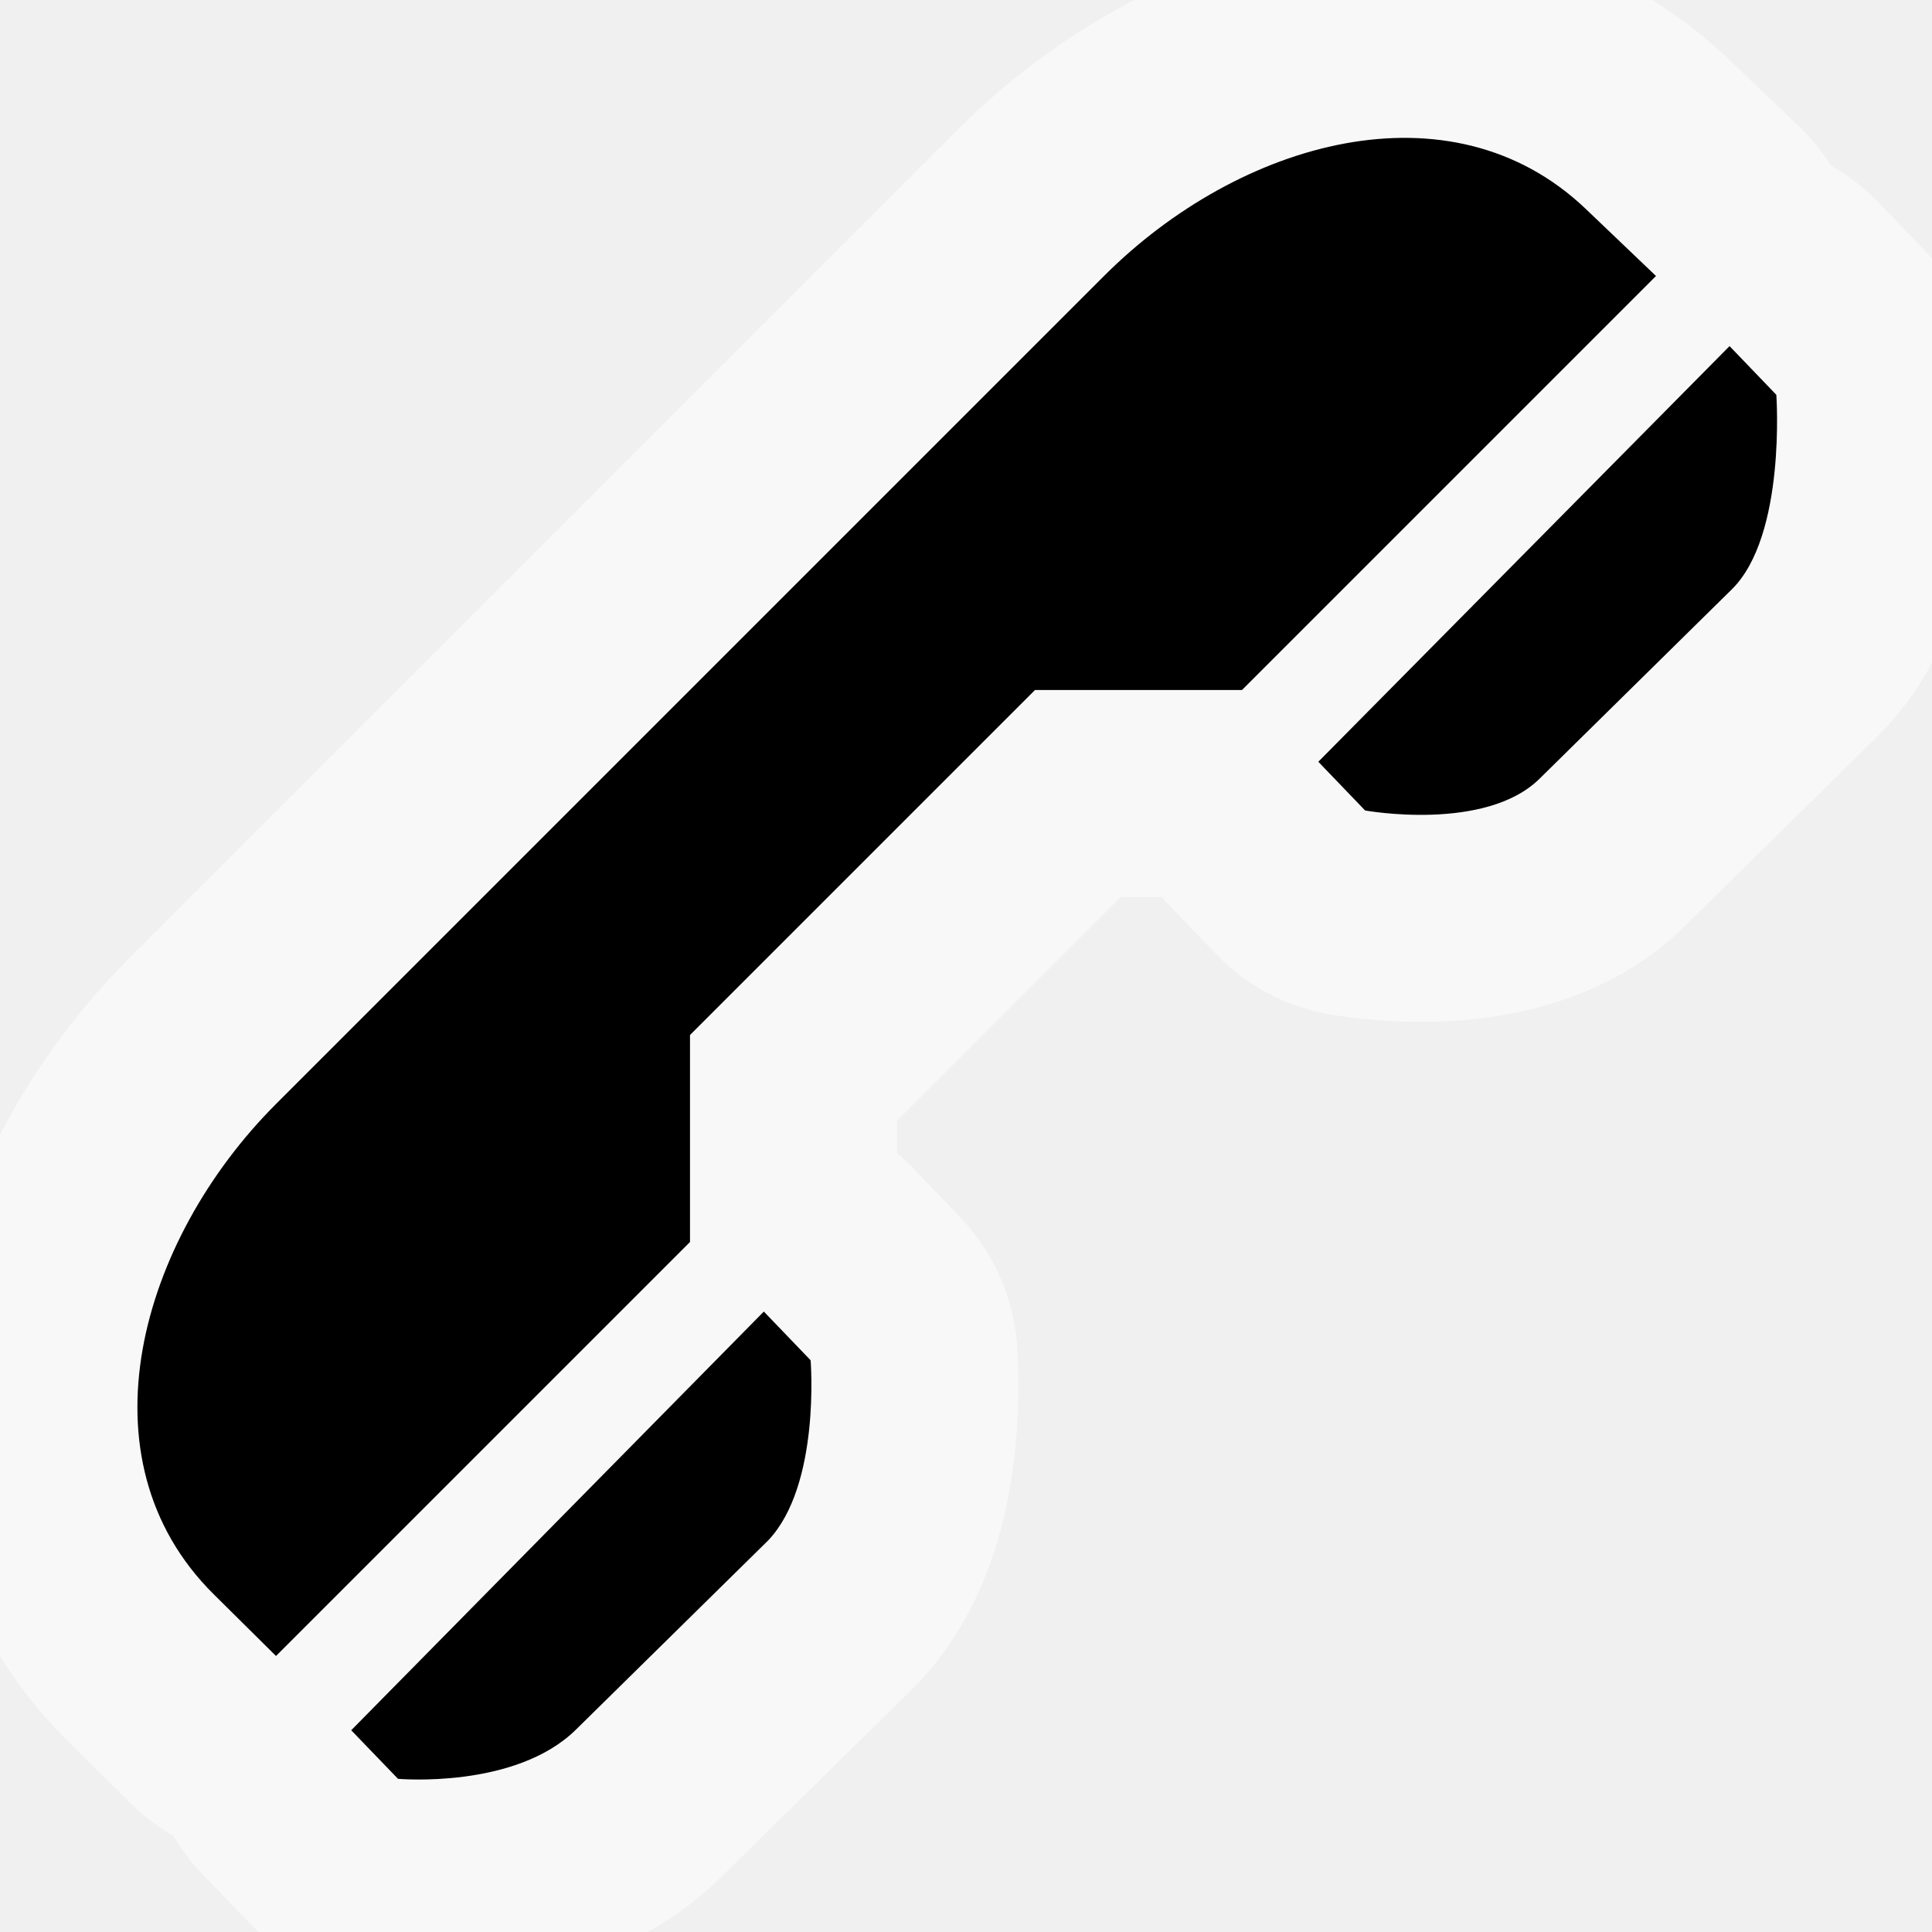
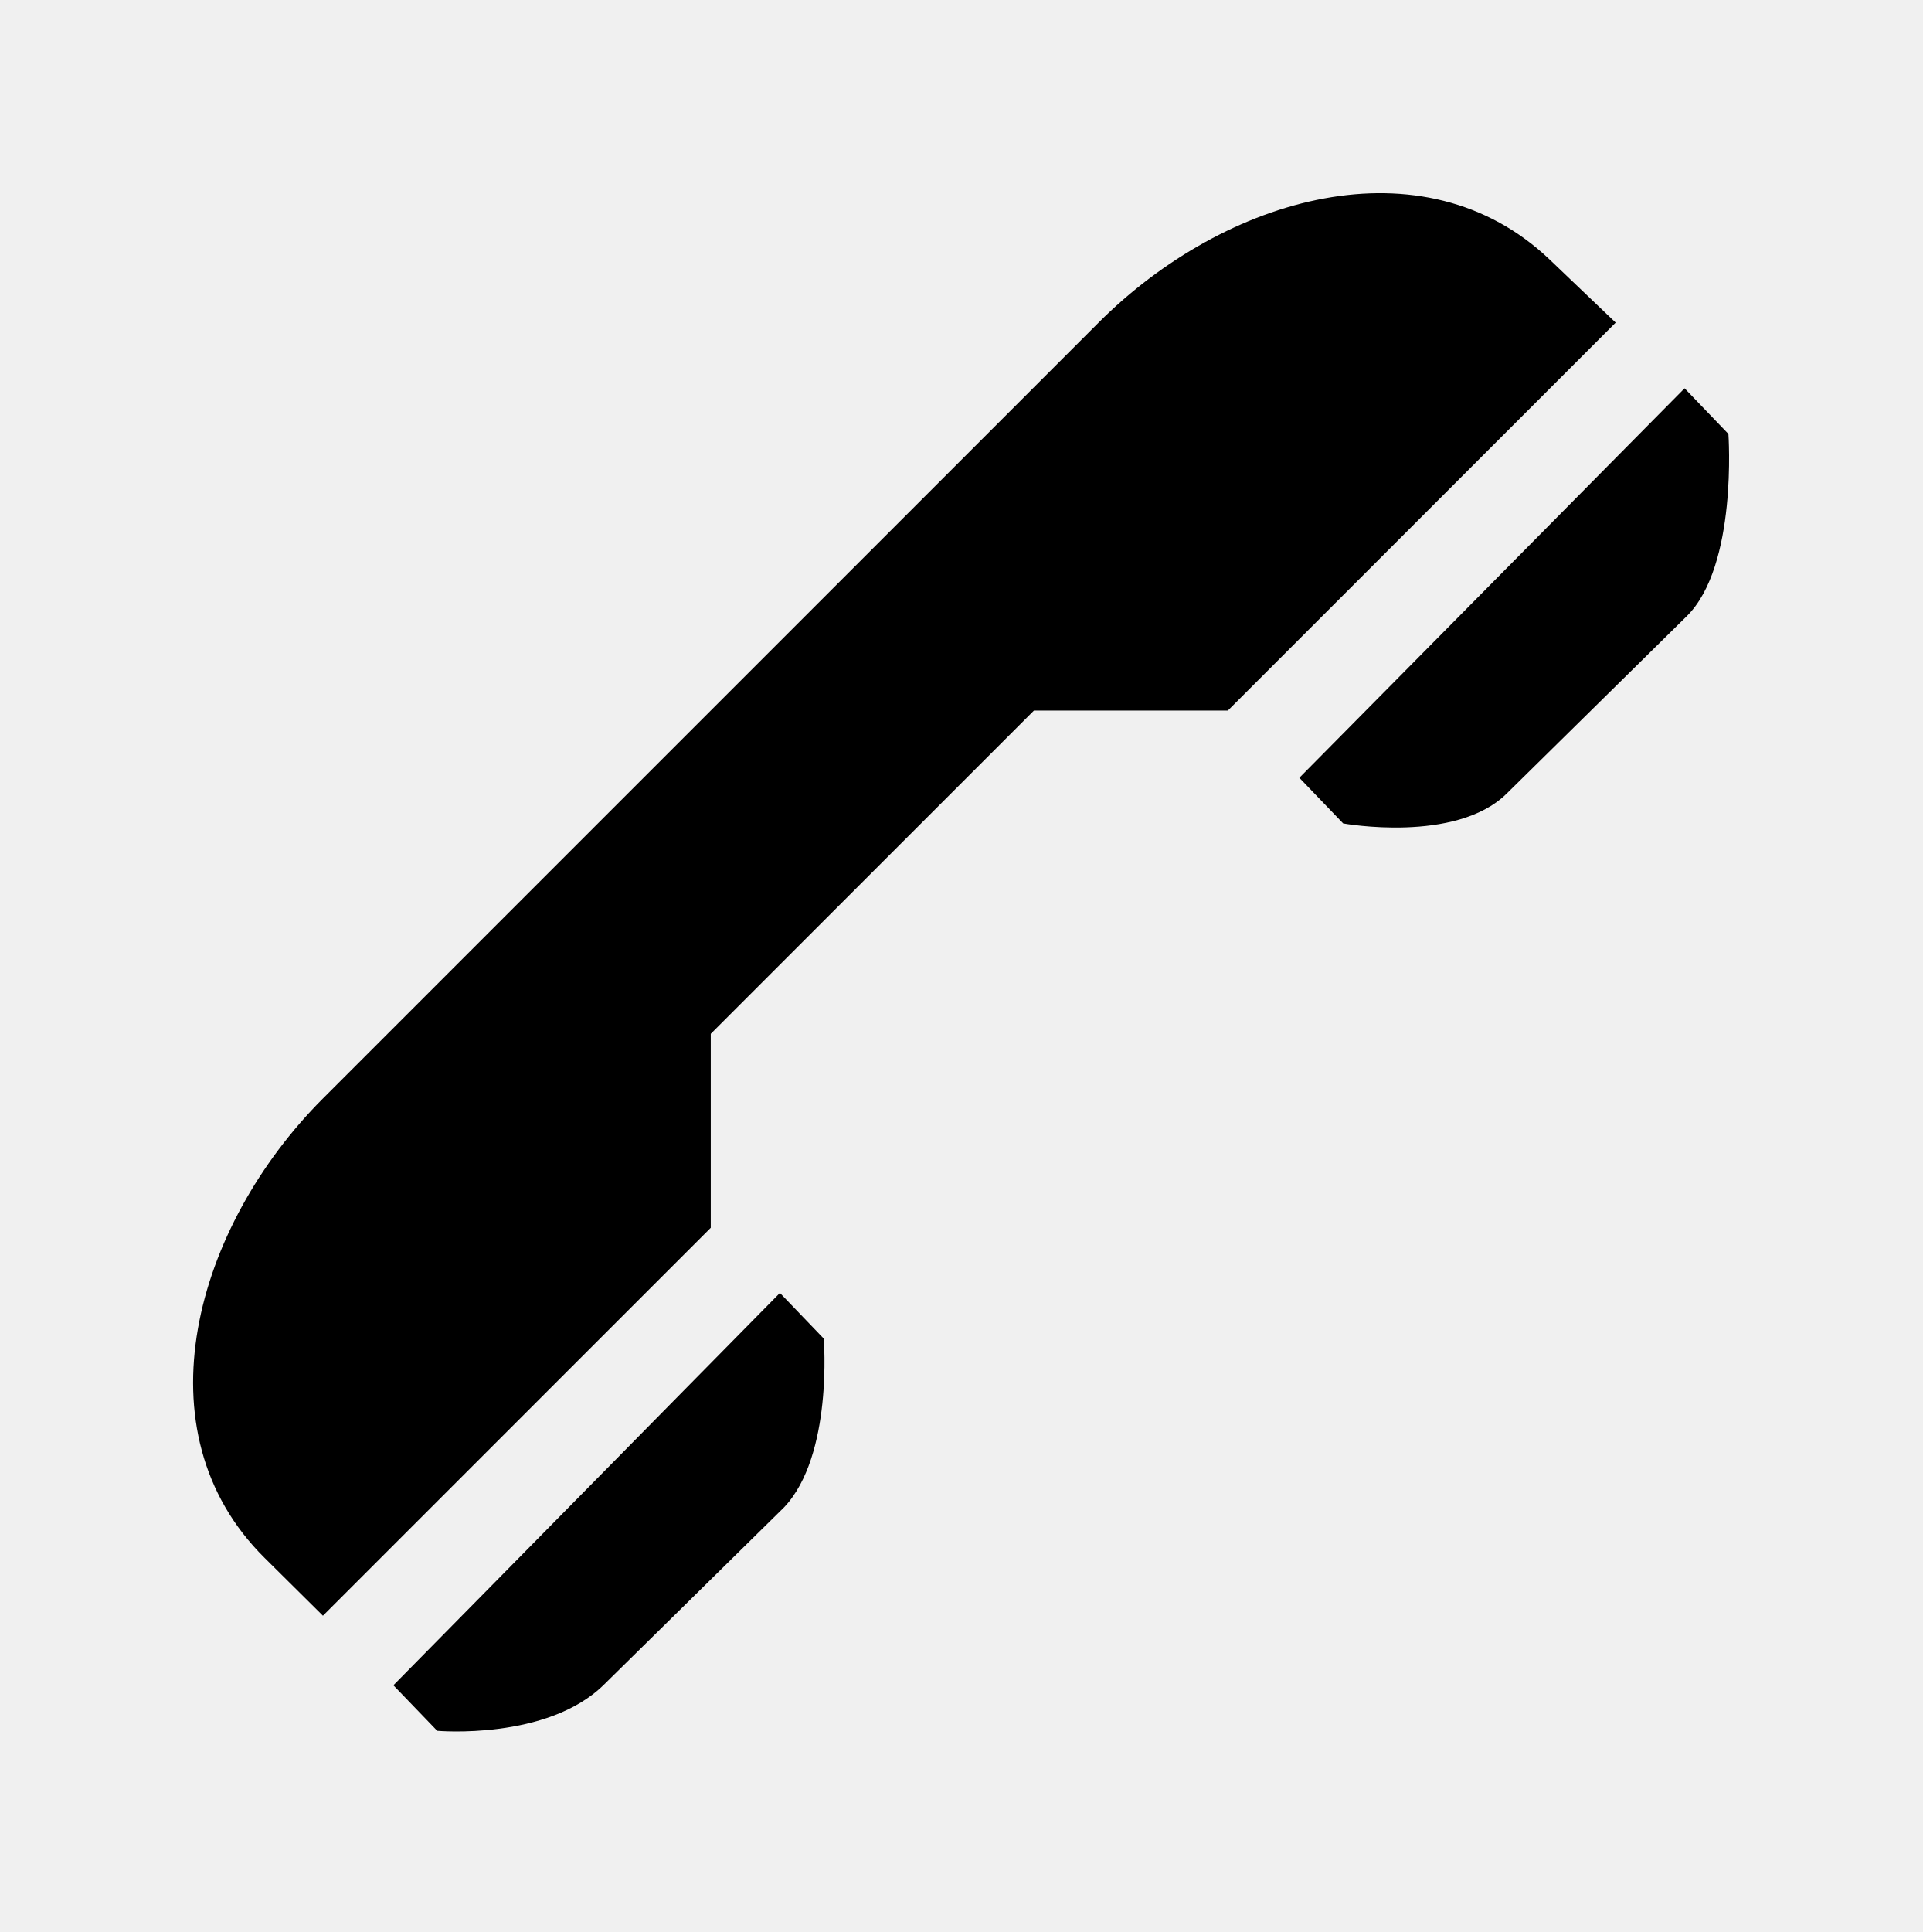
- <svg xmlns="http://www.w3.org/2000/svg" width="14" height="14">
-   <path d="M2 8c-.988.988-1.44 2.574-.451 3.553L2 12l3-3V7.5L7.5 5H9l3-3-.51-.487C10.513.582 8.98 1.019 8 2zm.545 4.538l.339.352s.85.076 1.289-.356l1.394-1.372c.381-.402.307-1.305.307-1.305l-.339-.353zM9.553 5.52l.339.353s.87.158 1.264-.23L12.55 4.27c.395-.39.322-1.409.322-1.409l-.339-.353z" fill="none" stroke="#fff" opacity=".5" stroke-width="3" stroke-linejoin="round" stroke-linecap="round" />
-   <path d="M2 8c-.988.988-1.44 2.574-.451 3.553L2 12l3-3V7.5L7.5 5H9l3-3-.51-.487C10.513.582 8.98 1.019 8 2zm.545 4.538l.339.352s.85.076 1.289-.356l1.394-1.372c.381-.402.307-1.305.307-1.305l-.339-.353zM9.553 5.52l.339.353s.87.158 1.264-.23L12.55 4.27c.395-.39.322-1.409.322-1.409l-.339-.353z" />
+ <svg xmlns="http://www.w3.org/2000/svg" width="14.875" height="14.941" version="1.1">
+   <path d="M 2.498,8.495 C 1.51,9.483 1.058,11.069 2.047,12.048 L 2.498,12.495 L 5.498,9.495 V 7.995 L 7.998,5.495 H 9.498 L 12.498,2.495 L 11.988,2.008 C 11.011,1.077 9.478,1.514 8.498,2.495 Z M 3.043,13.033 L 3.382,13.385 C 3.382,13.385 4.232,13.461 4.671,13.029 L 6.065,11.657 C 6.446,11.255 6.372,10.352 6.372,10.352 L 6.033,9.999 Z M 10.051,6.015 L 10.39,6.368 C 10.39,6.368 11.26,6.526 11.654,6.138 L 13.048,4.765 C 13.443,4.375 13.37,3.356 13.37,3.356 L 13.031,3.003 Z" />
</svg>
